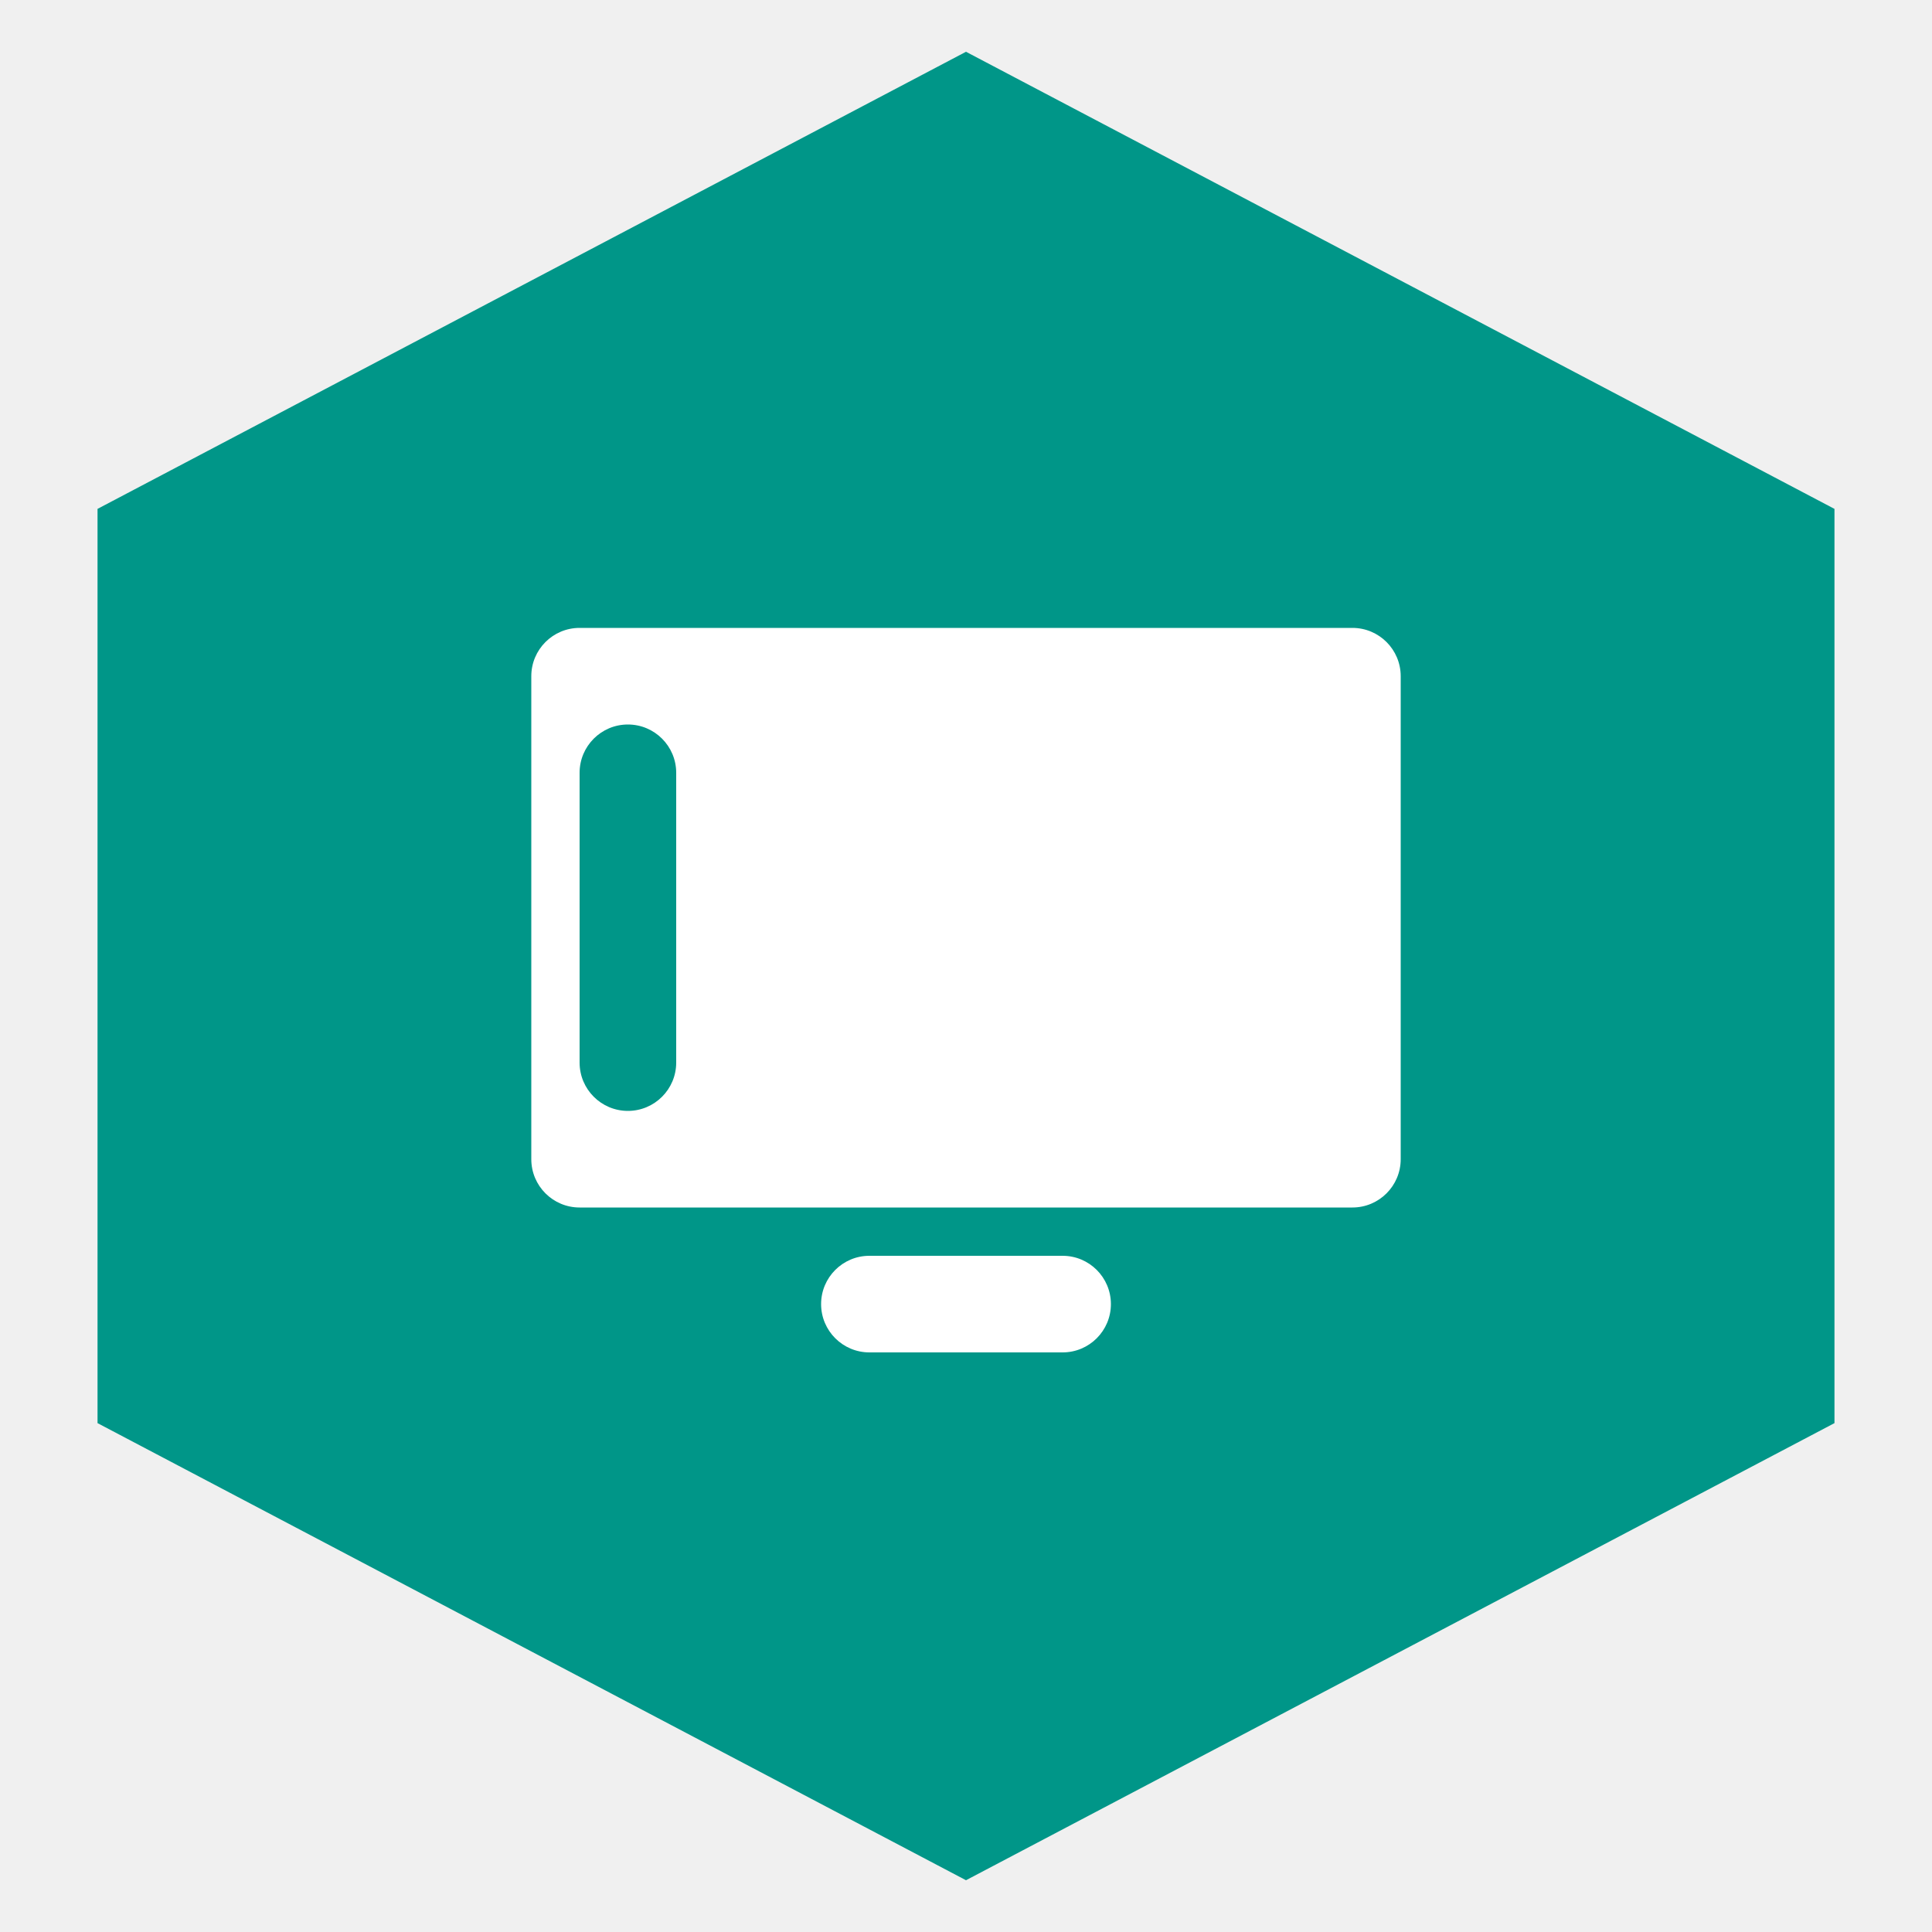
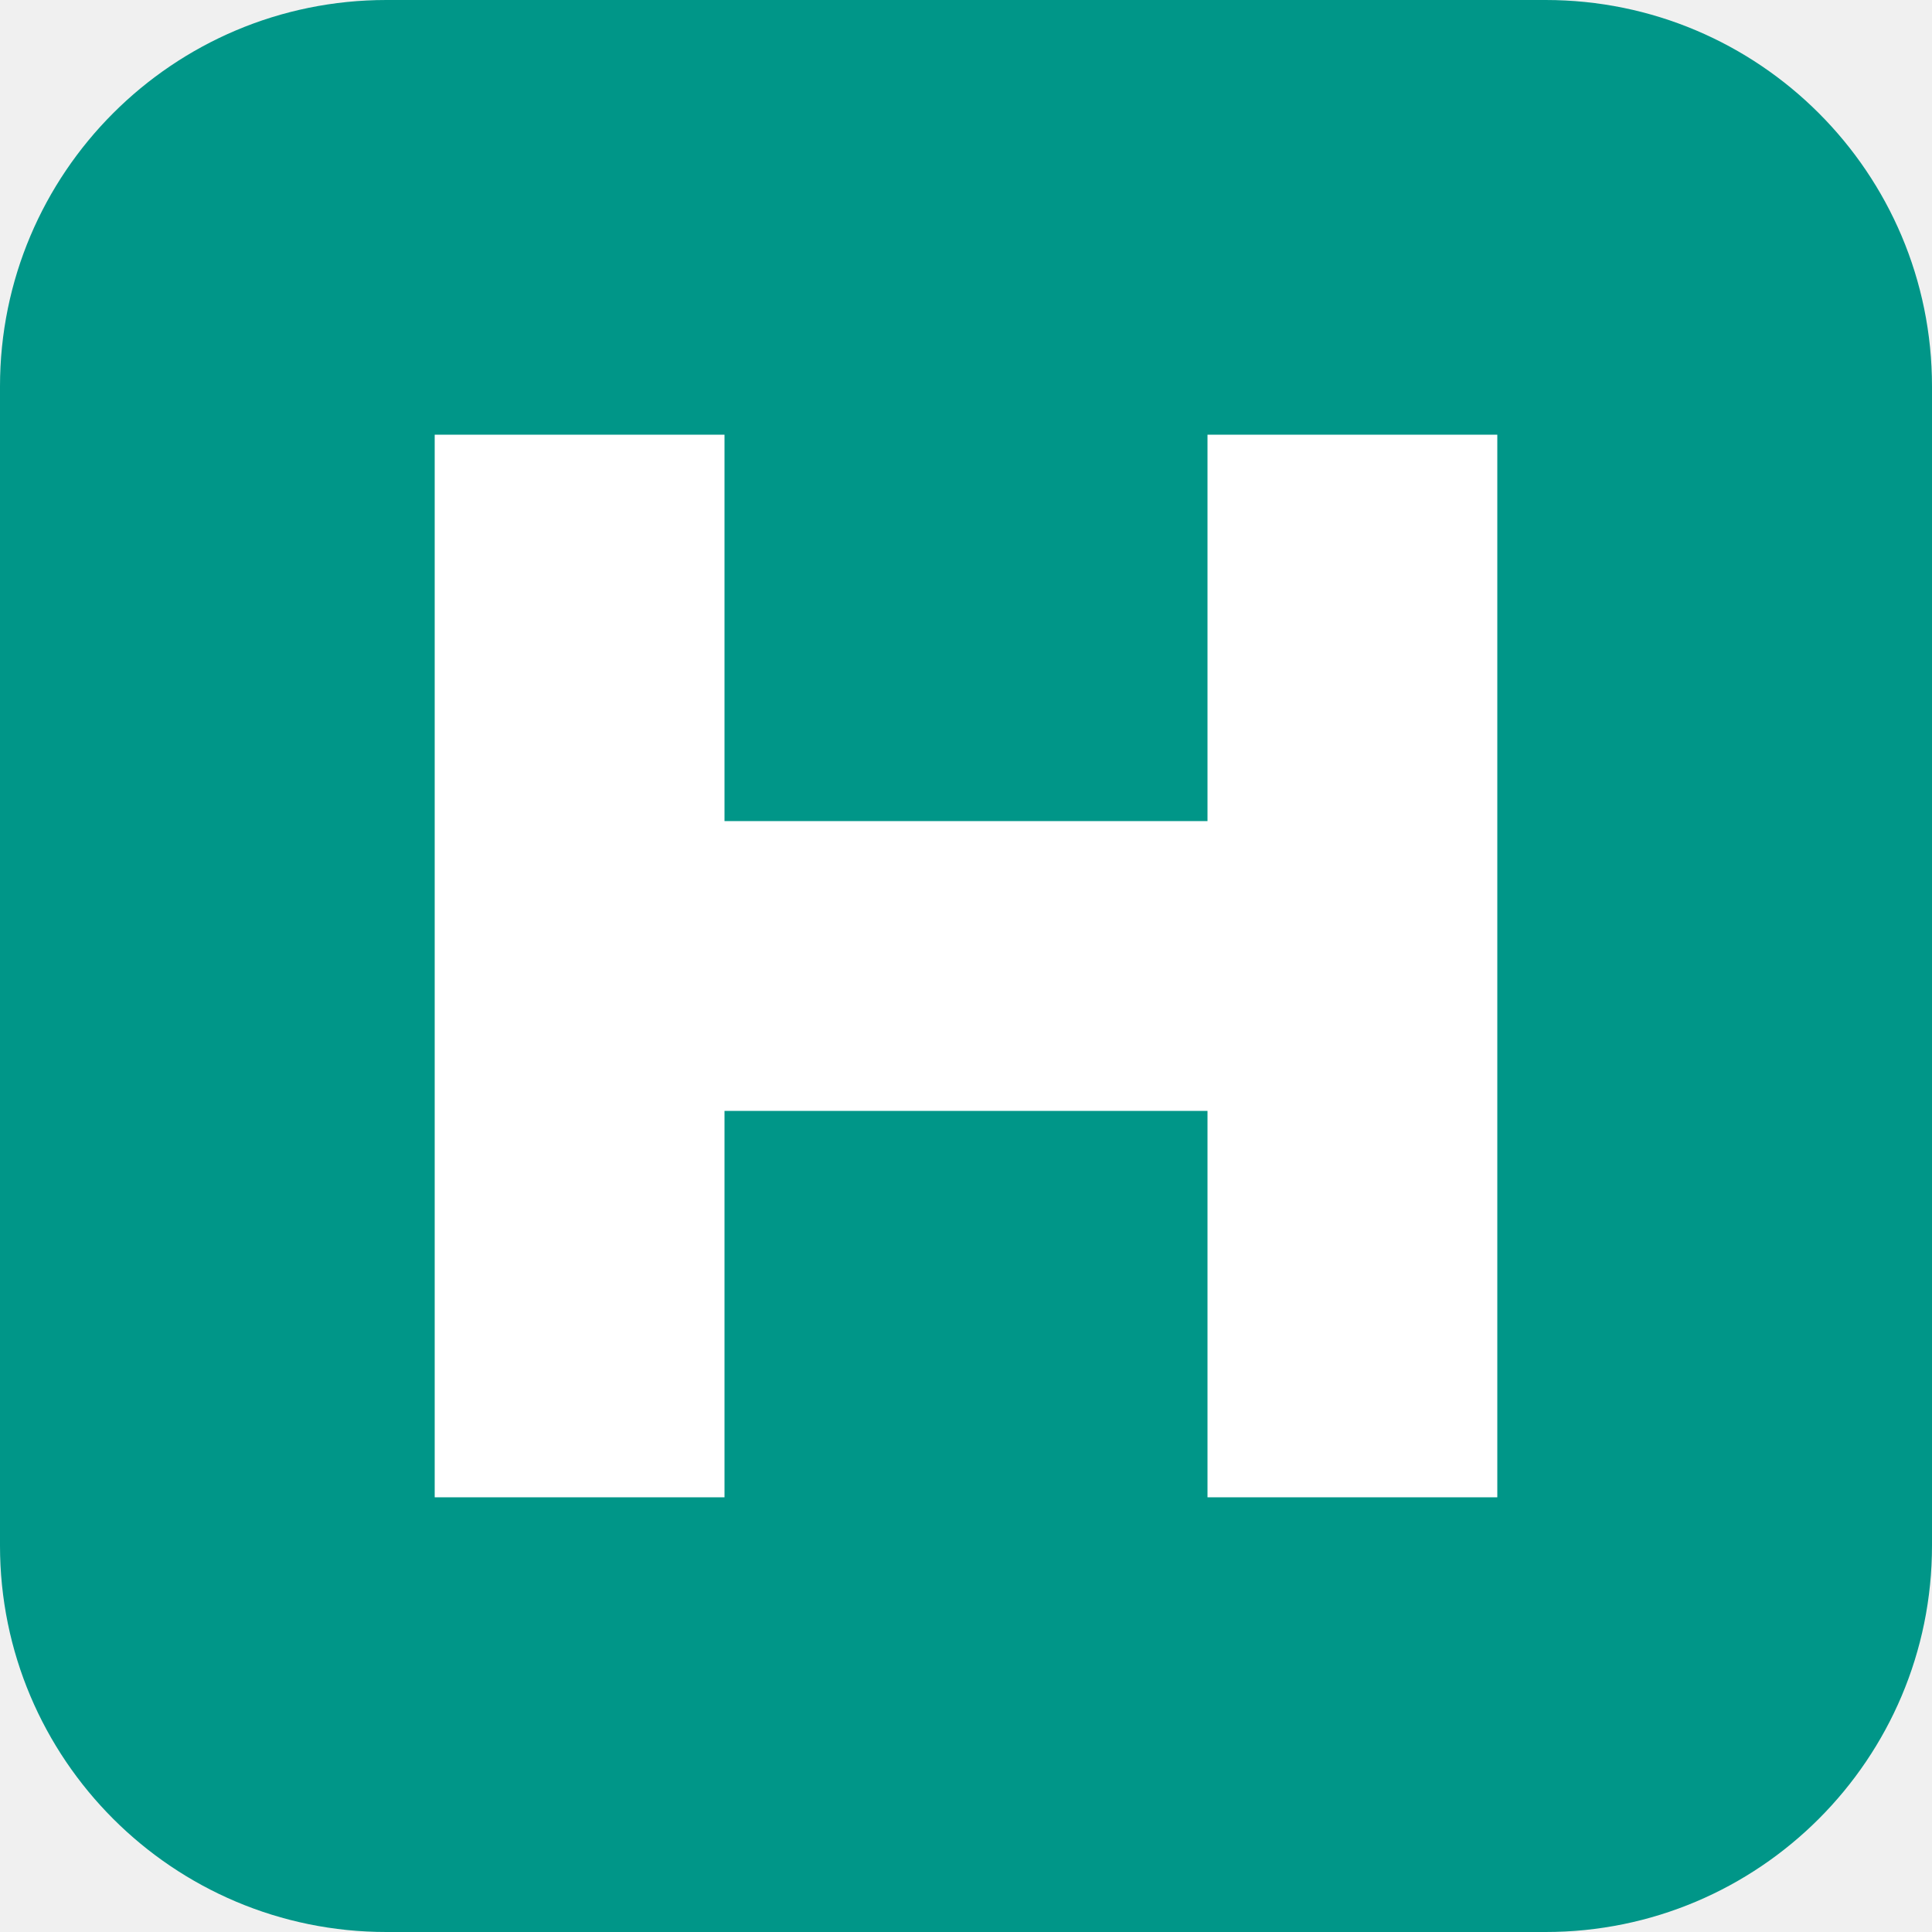
<svg xmlns="http://www.w3.org/2000/svg" width="200" height="200" viewBox="0 0 200 200" fill="none">
-   <path d="M100 5.359L189.904 52.679V147.321L100 194.641L10.096 147.321V52.679L100 5.359Z" fill="#009688" />
-   <path fill-rule="evenodd" clip-rule="evenodd" d="M60 65C57.239 65 55 67.239 55 70V120C55 122.761 57.239 125 60 125H140C142.761 125 145 122.761 145 120V70C145 67.239 142.761 65 140 65H60ZM70 80C70 77.239 67.761 75 65 75C62.239 75 60 77.239 60 80V110C60 112.761 62.239 115 65 115C67.761 115 70 112.761 70 110V80Z" fill="#FFFFFF" />
-   <path d="M85 135C85 132.239 87.239 130 90 130H110C112.761 130 115 132.239 115 135V135C115 137.761 112.761 140 110 140H90C87.239 140 85 137.761 85 135V135Z" fill="#FFFFFF" />
+   <rect width="200" height="200" rx="40" fill="#009688" />
+   <path d="M45 45 V 155 H 75 V 115 H 125 V 155 H 155 V 45 H 125 V 85 H 75 V 45 H 45 Z" fill="white" />
</svg>
